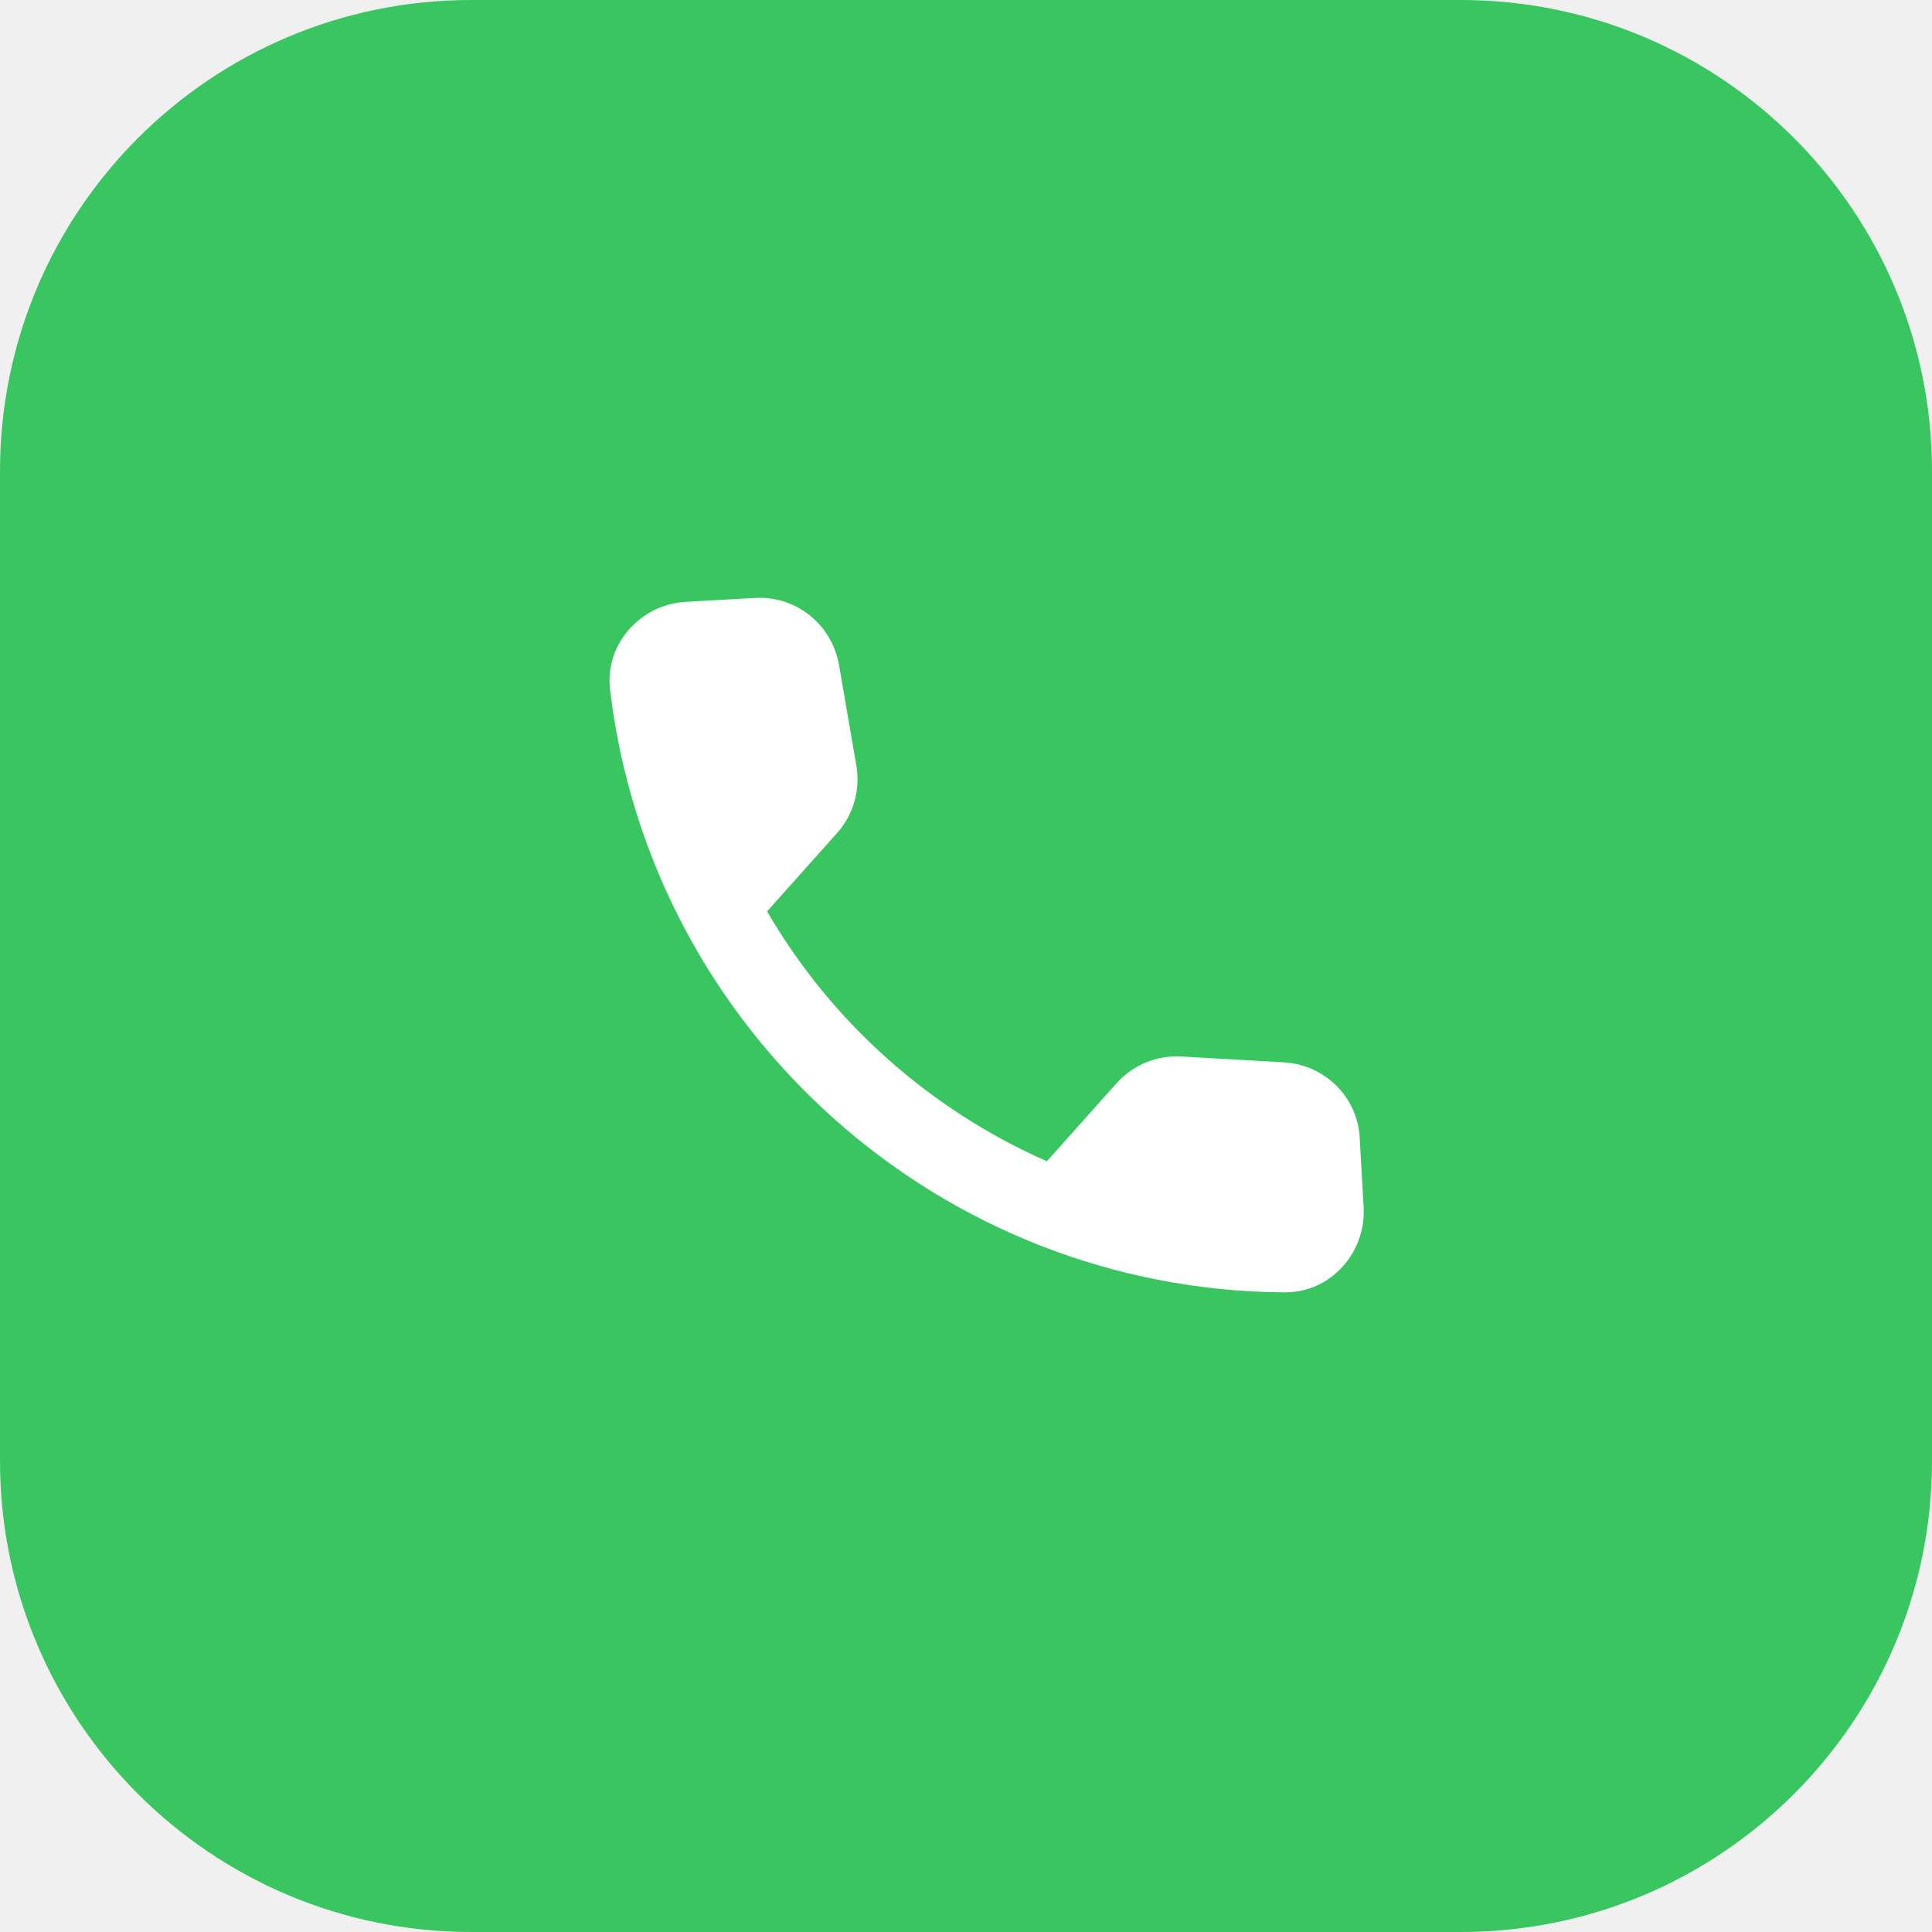
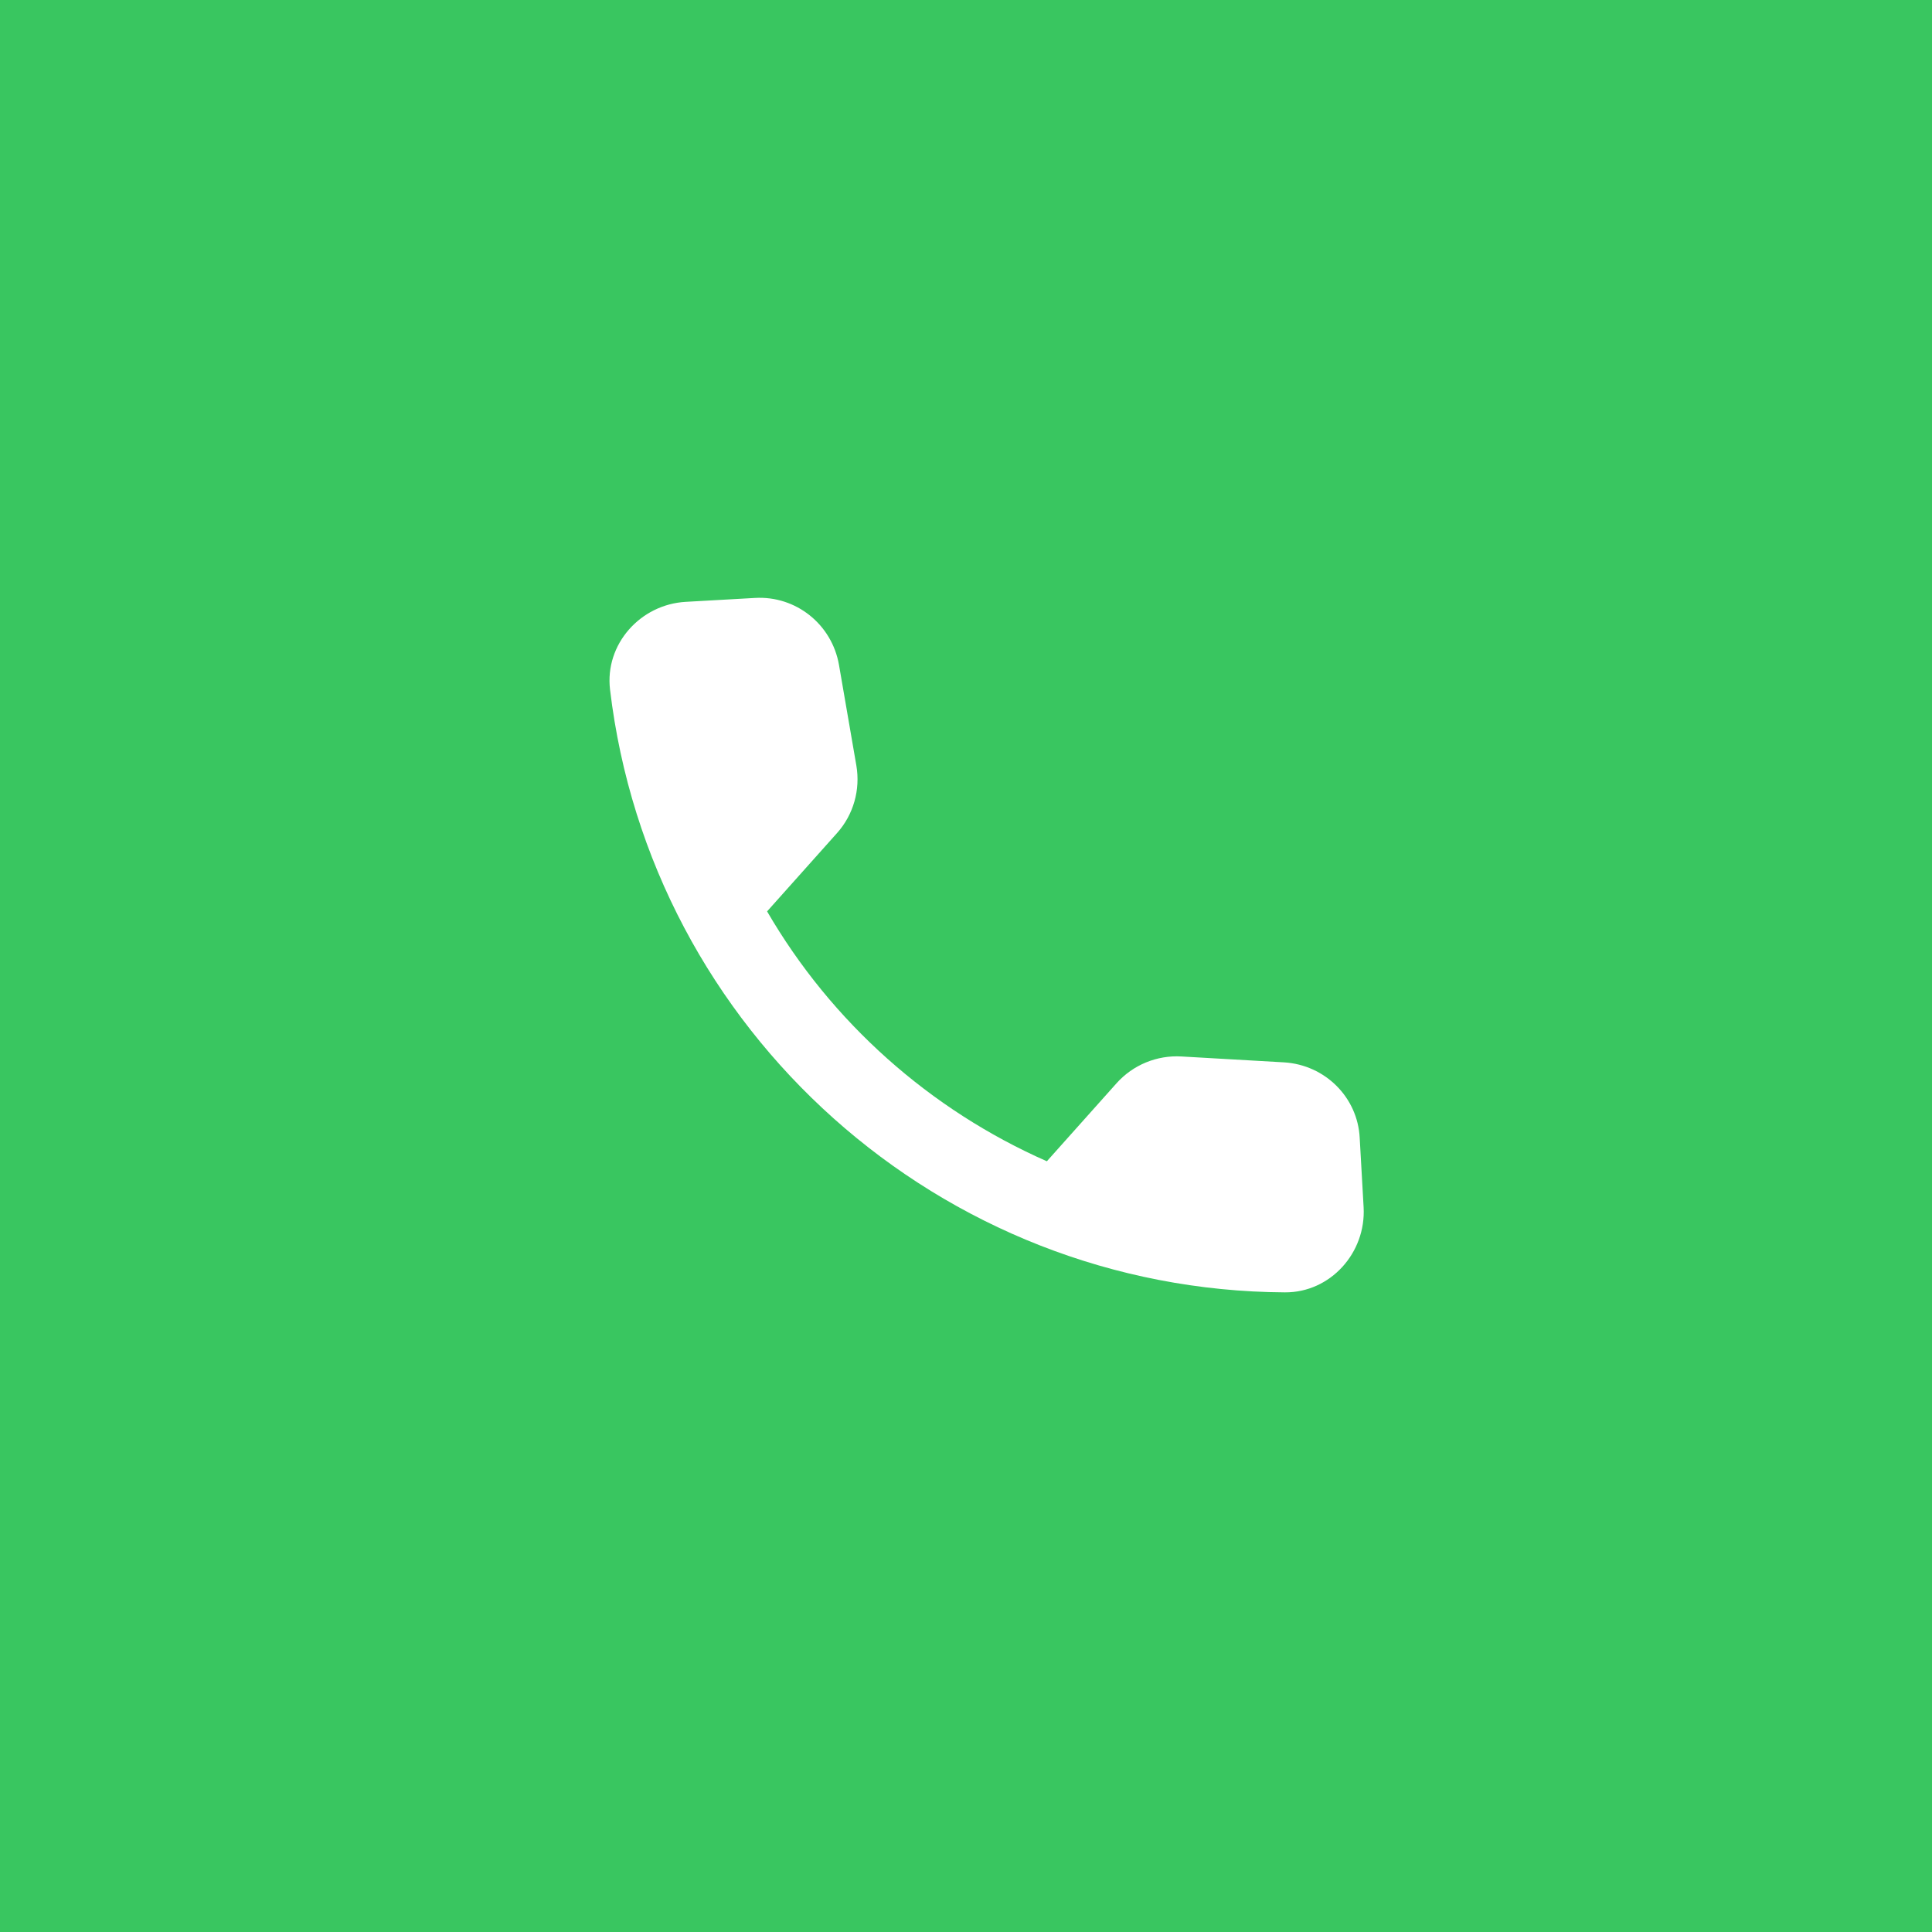
<svg xmlns="http://www.w3.org/2000/svg" width="41" height="41" viewBox="0 0 41 41" fill="none">
-   <rect x="41" y="41" width="41" height="41" rx="10" transform="rotate(-180 41 41)" fill="#39C660" />
+   <path d="M41 41L0 41L0 0L41 0L41 41Z" fill="#39C660" />
  <g clip-path="url(#clip0)">
    <path d="M27.252 22.545L25.073 22.42C24.551 22.389 24.043 22.599 23.695 22.988L22.216 24.644C19.734 23.55 17.646 21.695 16.279 19.341L17.764 17.678C18.111 17.29 18.262 16.761 18.173 16.245L17.804 14.107C17.653 13.25 16.893 12.64 16.024 12.689L14.553 12.772C13.588 12.826 12.831 13.673 12.946 14.635C13.809 21.888 19.963 27.384 27.267 27.426C28.235 27.432 28.992 26.584 28.938 25.62L28.855 24.148C28.812 23.286 28.12 22.599 27.252 22.545Z" fill="white" />
  </g>
  <defs>
    <clipPath id="clip0">
      <rect width="20.5" height="20.5" fill="white" transform="translate(21.3167 34.9727) rotate(-138.23)" />
    </clipPath>
  </defs>
</svg>
